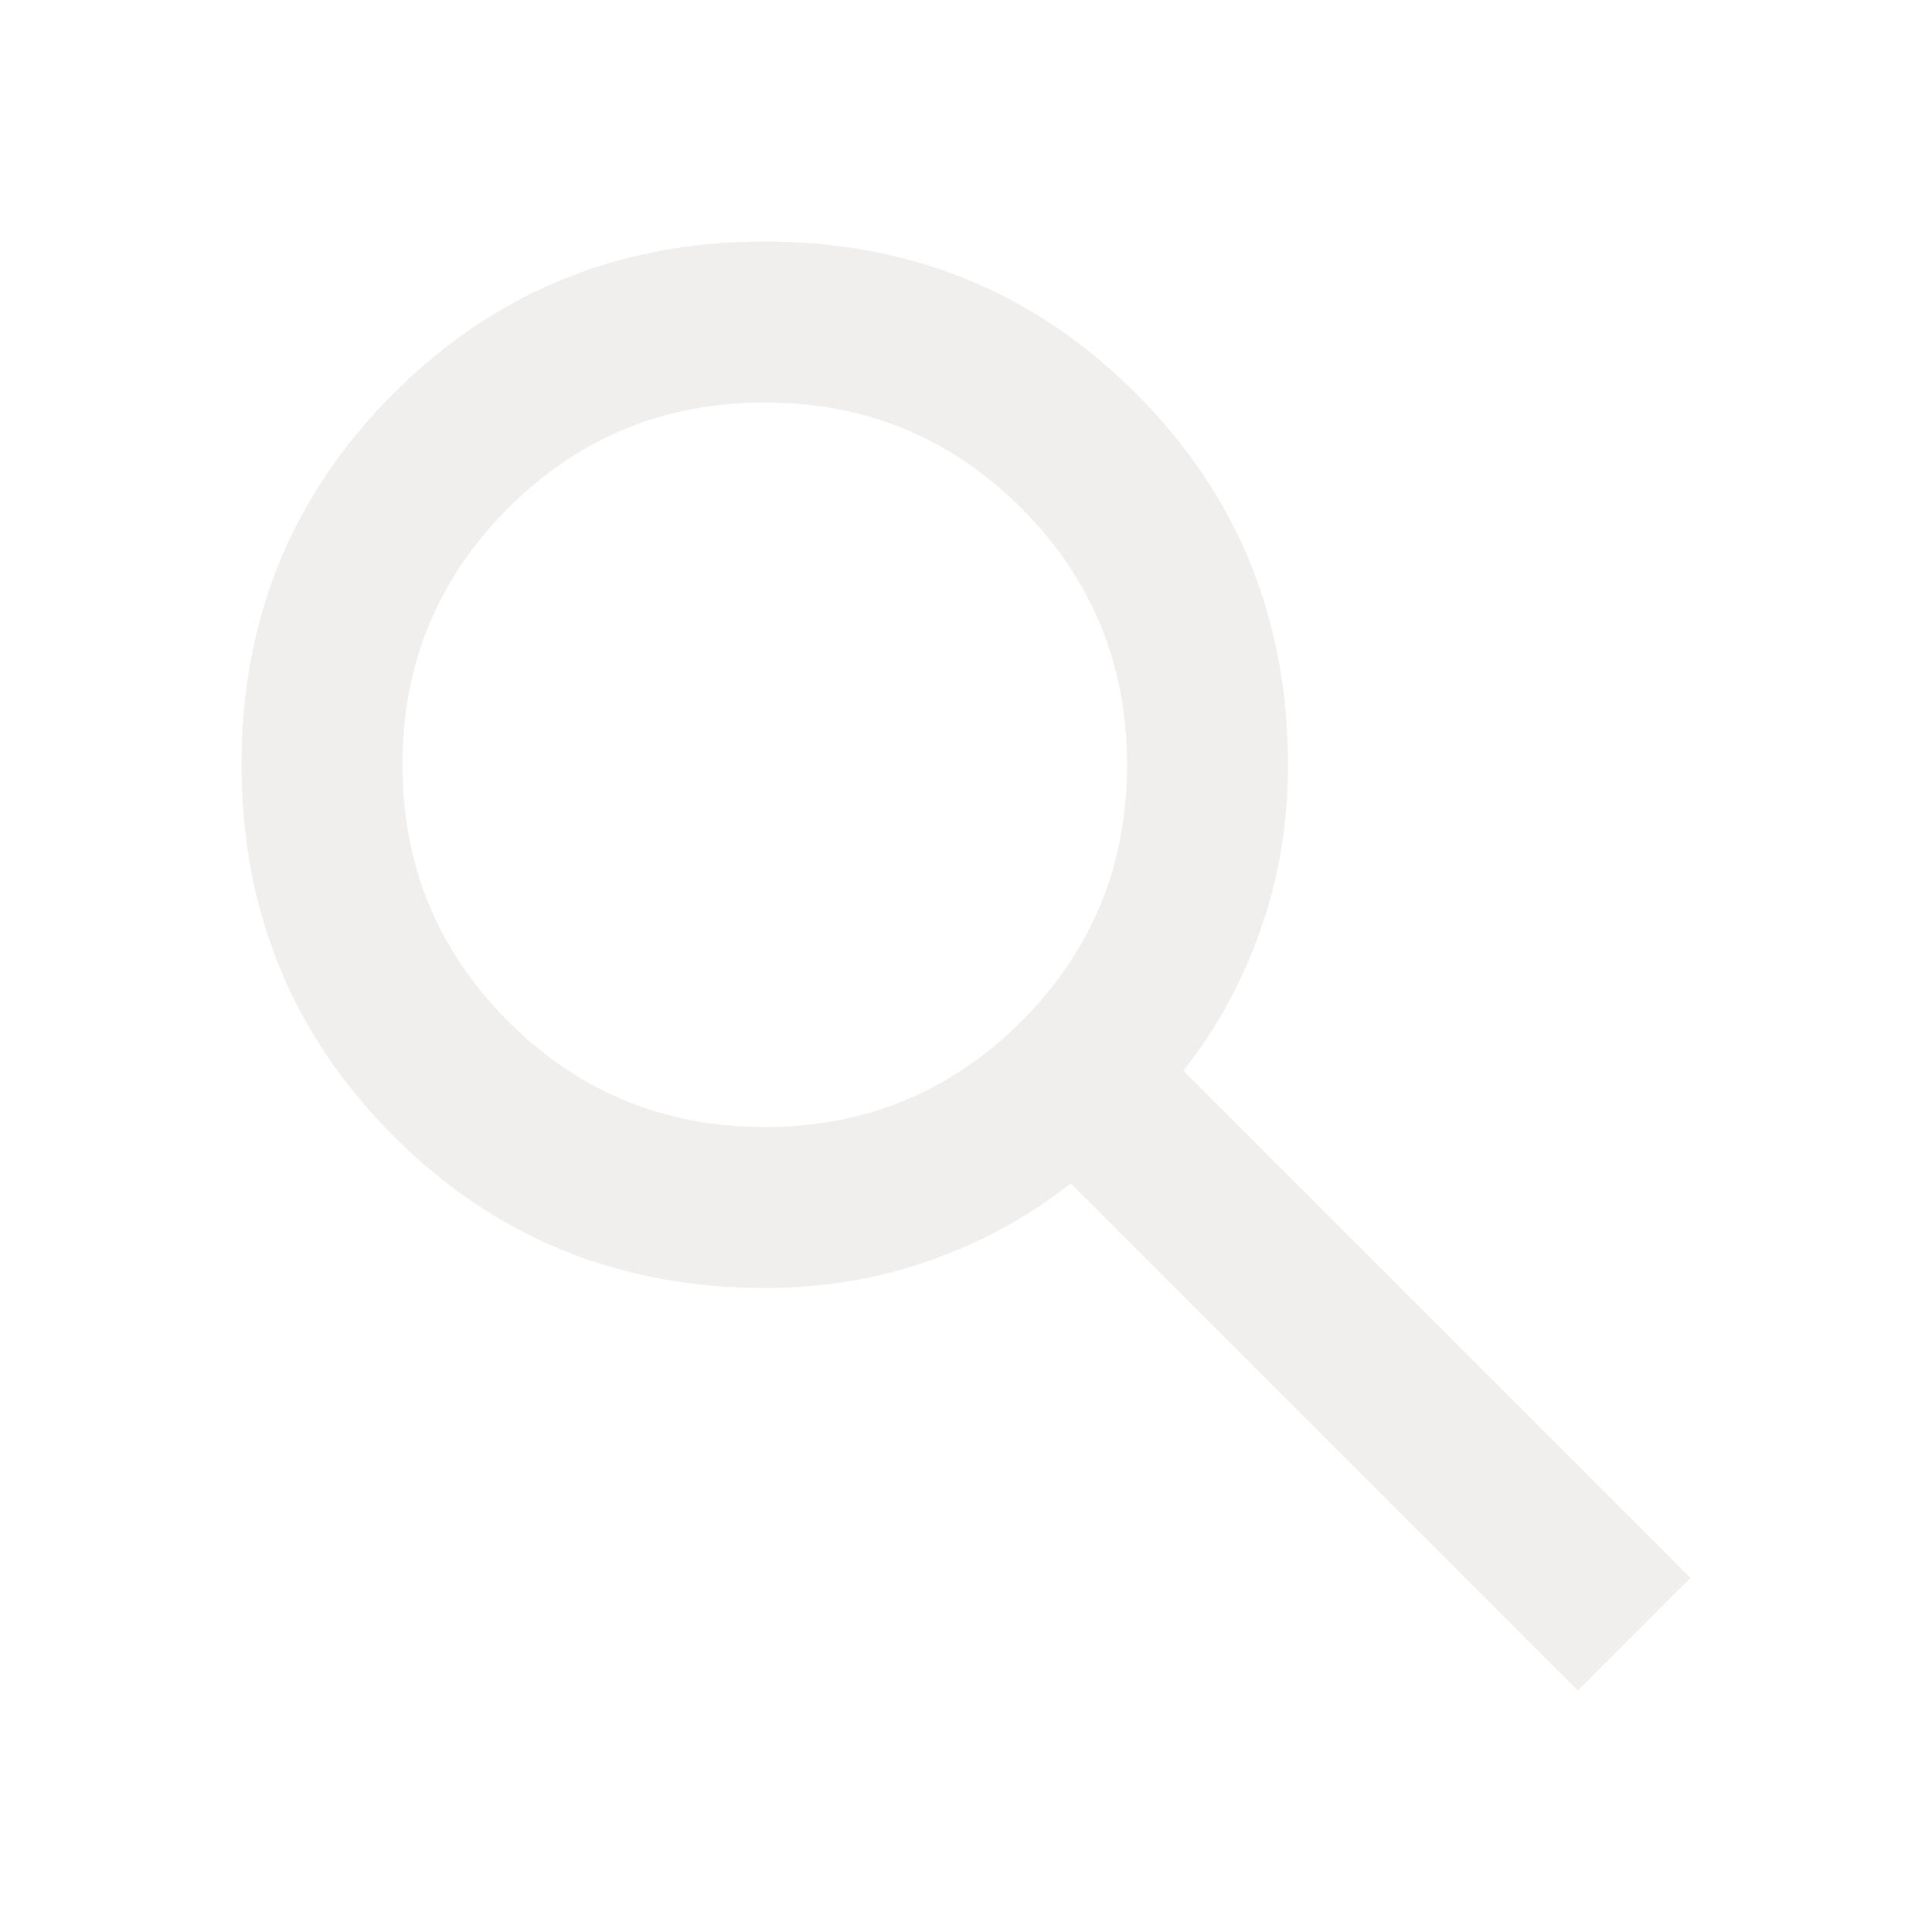
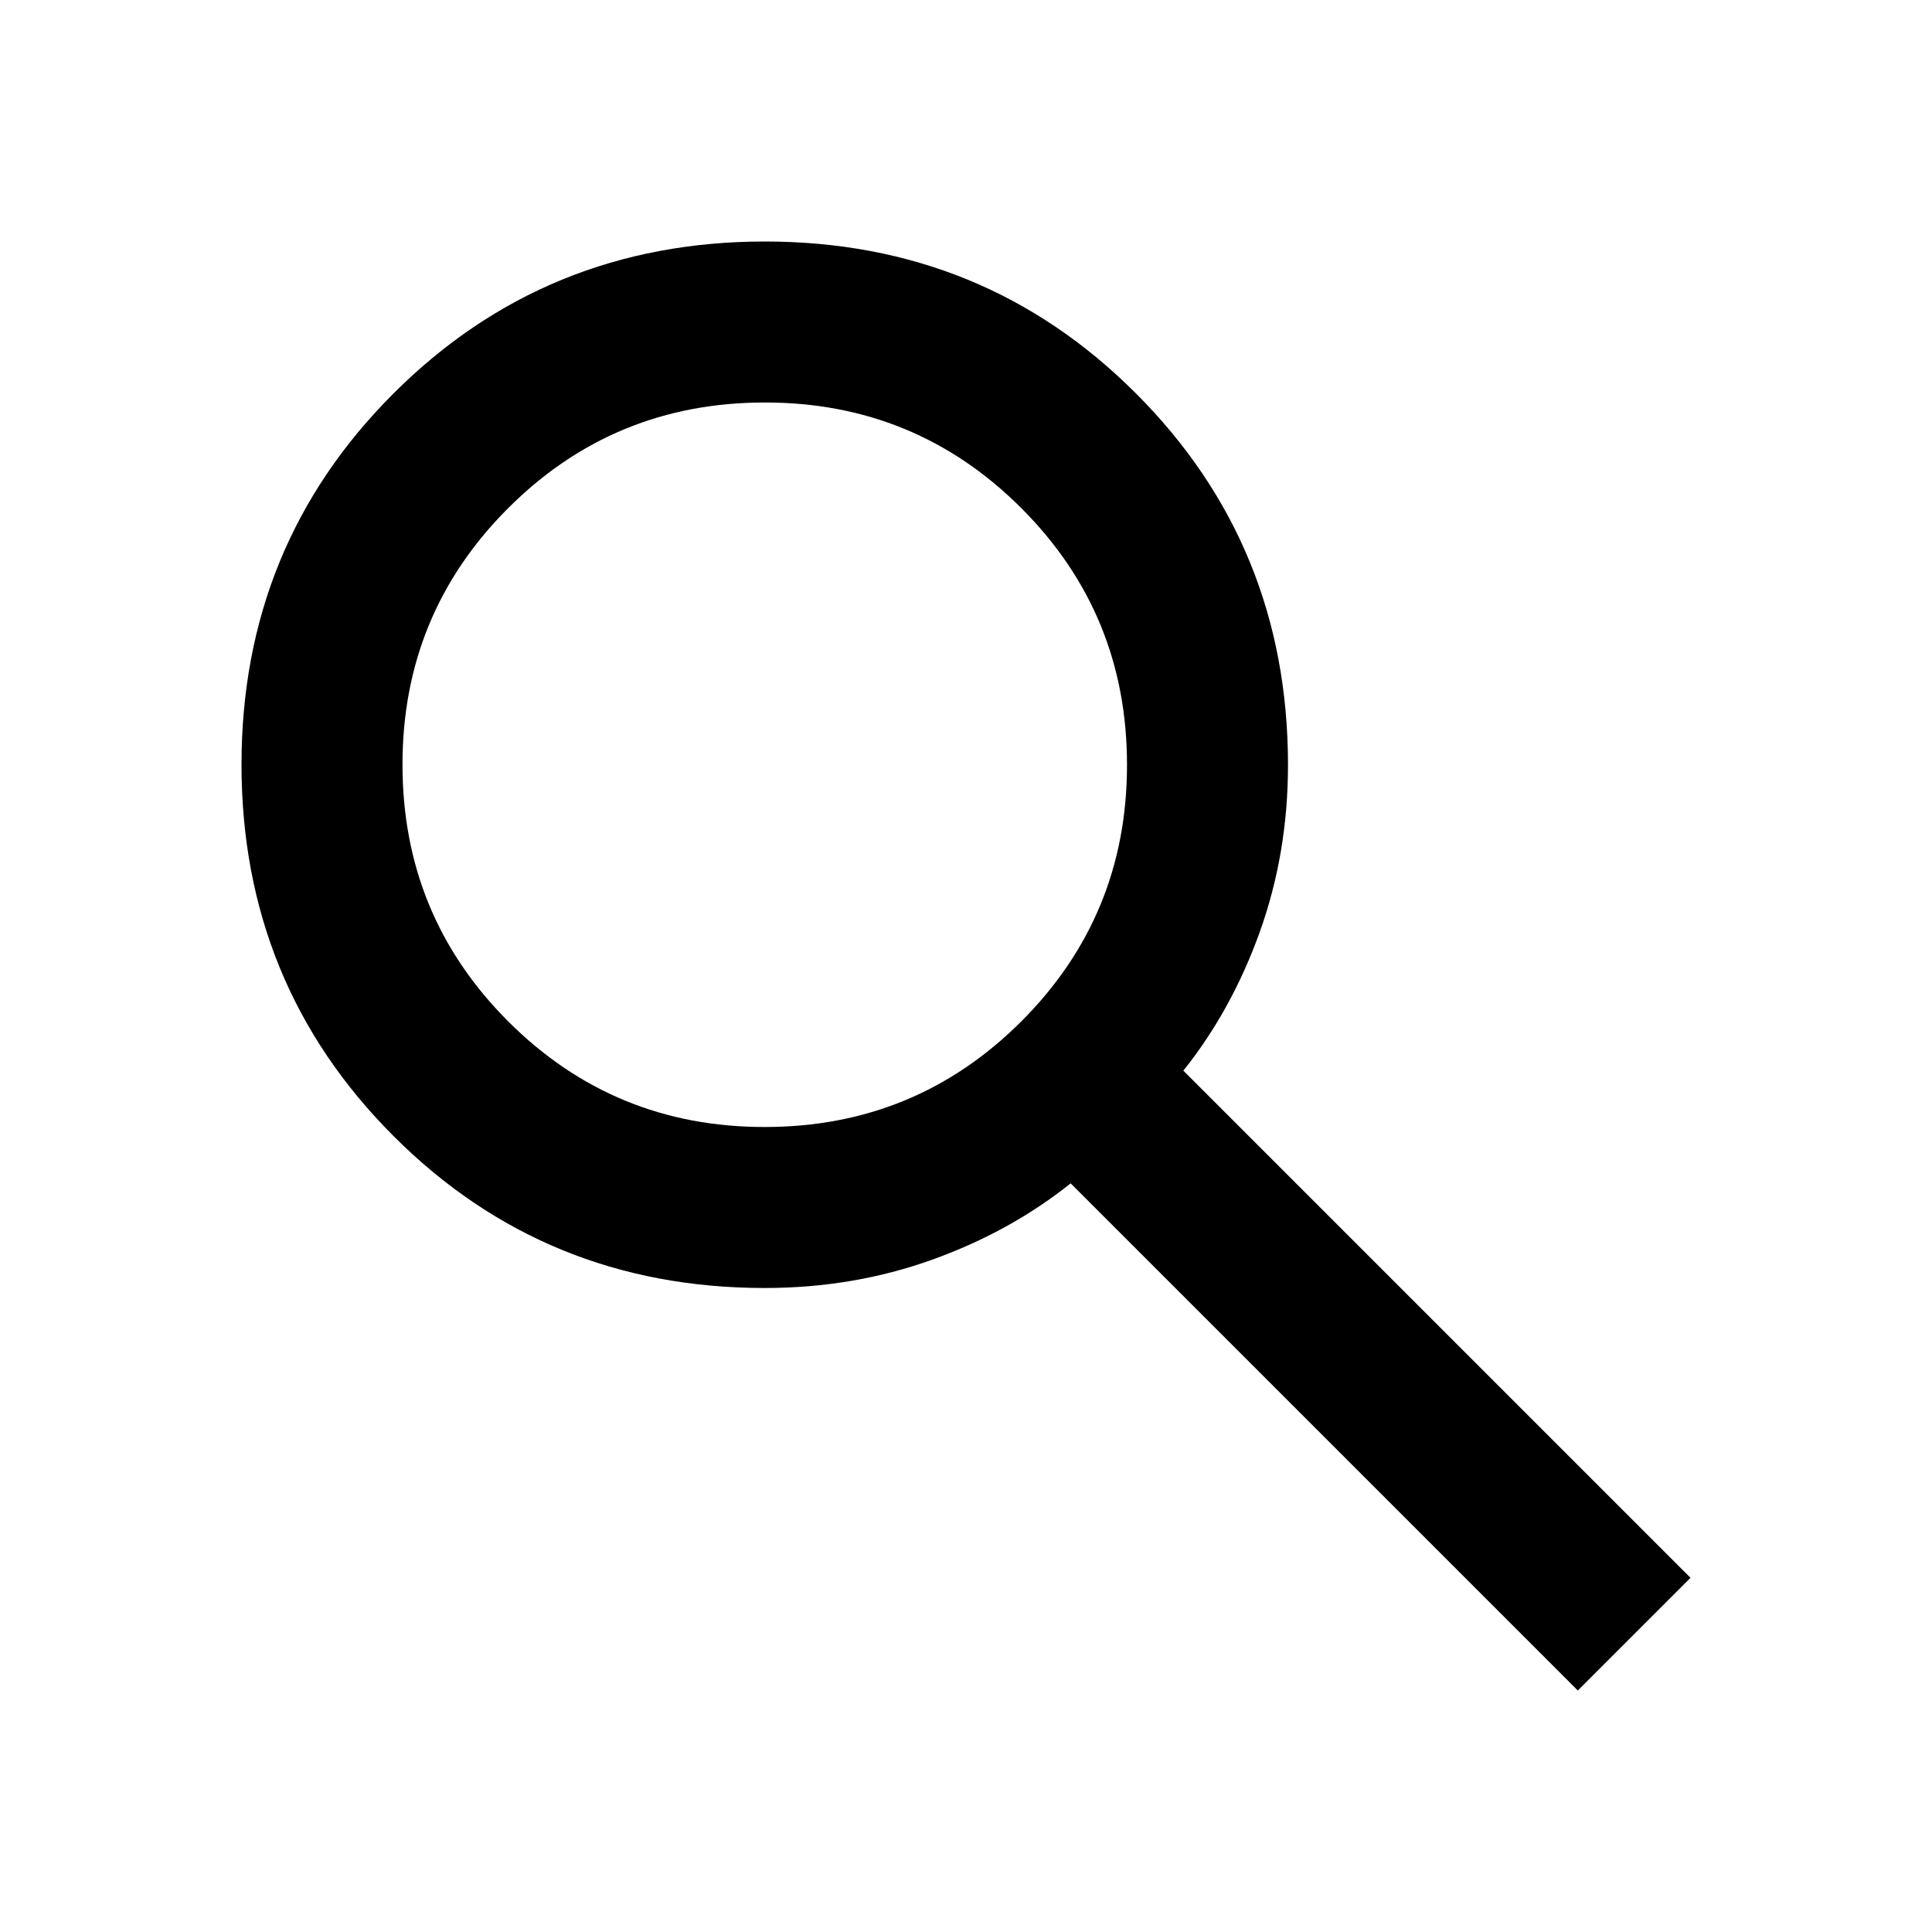
<svg xmlns="http://www.w3.org/2000/svg" width="24" height="24" viewBox="0 0 24 24" fill="none">
-   <path d="M19.6 21L13.3 14.7C12.8 15.1 12.225 15.417 11.575 15.65C10.925 15.883 10.233 16 9.5 16C7.683 16 6.146 15.371 4.888 14.112C3.63 12.853 3.001 11.316 3 9.5C3 7.683 3.629 6.146 4.888 4.888C6.147 3.63 7.684 3.001 9.5 3C11.317 3 12.854 3.629 14.112 4.888C15.37 6.147 15.999 7.684 16 9.5C16 10.233 15.883 10.925 15.65 11.575C15.417 12.225 15.1 12.8 14.7 13.3L21 19.6L19.6 21ZM9.5 14C10.75 14 11.813 13.562 12.688 12.687C13.563 11.812 14.001 10.749 14 9.5C14 8.25 13.562 7.187 12.687 6.312C11.812 5.437 10.749 4.999 9.5 5C8.25 5 7.187 5.438 6.312 6.313C5.437 7.188 4.999 8.251 5 9.5C5 10.75 5.438 11.813 6.313 12.688C7.188 13.563 8.251 14.001 9.5 14Z" fill="#F0EFEE" />
+   <path d="M19.6 21L13.3 14.7C12.8 15.1 12.225 15.417 11.575 15.65C10.925 15.883 10.233 16 9.5 16C7.683 16 6.146 15.371 4.888 14.112C3.63 12.853 3.001 11.316 3 9.5C3 7.683 3.629 6.146 4.888 4.888C6.147 3.63 7.684 3.001 9.5 3C11.317 3 12.854 3.629 14.112 4.888C15.37 6.147 15.999 7.684 16 9.5C16 10.233 15.883 10.925 15.65 11.575C15.417 12.225 15.1 12.8 14.7 13.3L21 19.6L19.6 21ZM9.5 14C10.75 14 11.813 13.562 12.688 12.687C13.563 11.812 14.001 10.749 14 9.5C14 8.25 13.562 7.187 12.687 6.312C11.812 5.437 10.749 4.999 9.5 5C8.25 5 7.187 5.438 6.312 6.313C5.437 7.188 4.999 8.251 5 9.5C5 10.75 5.438 11.813 6.313 12.688C7.188 13.563 8.251 14.001 9.5 14Z" fill="currentColor" />
</svg>
